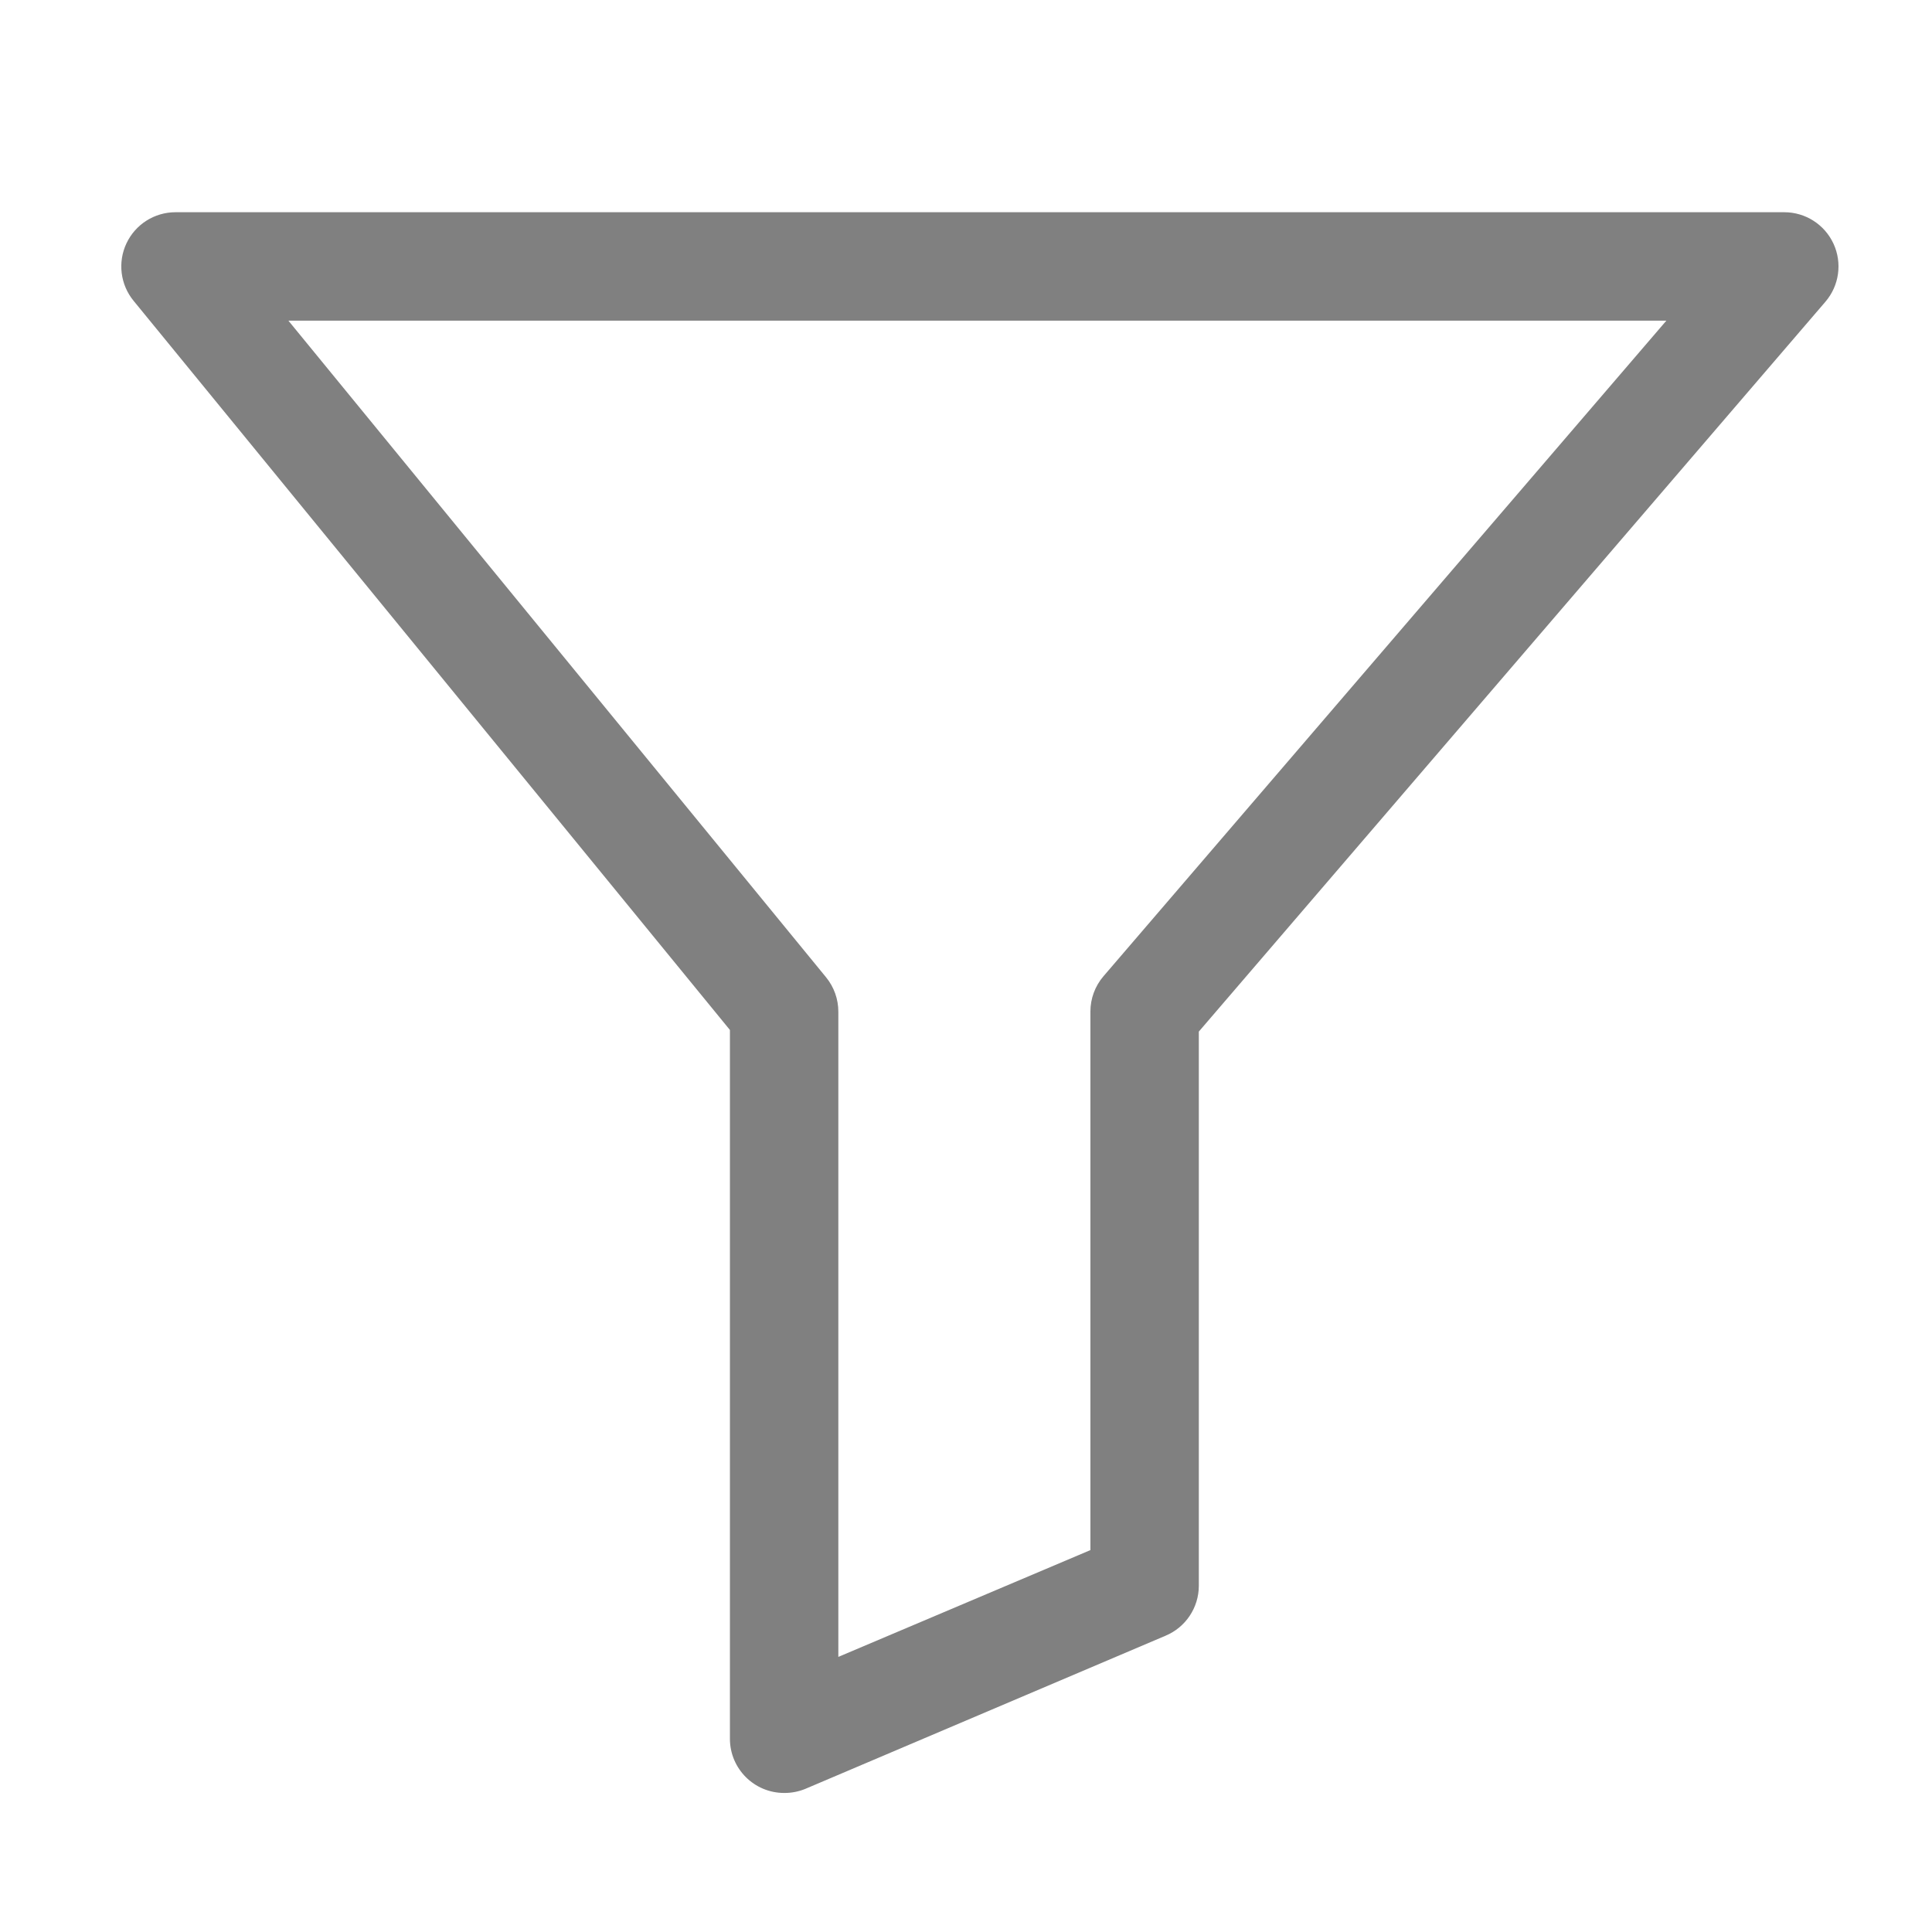
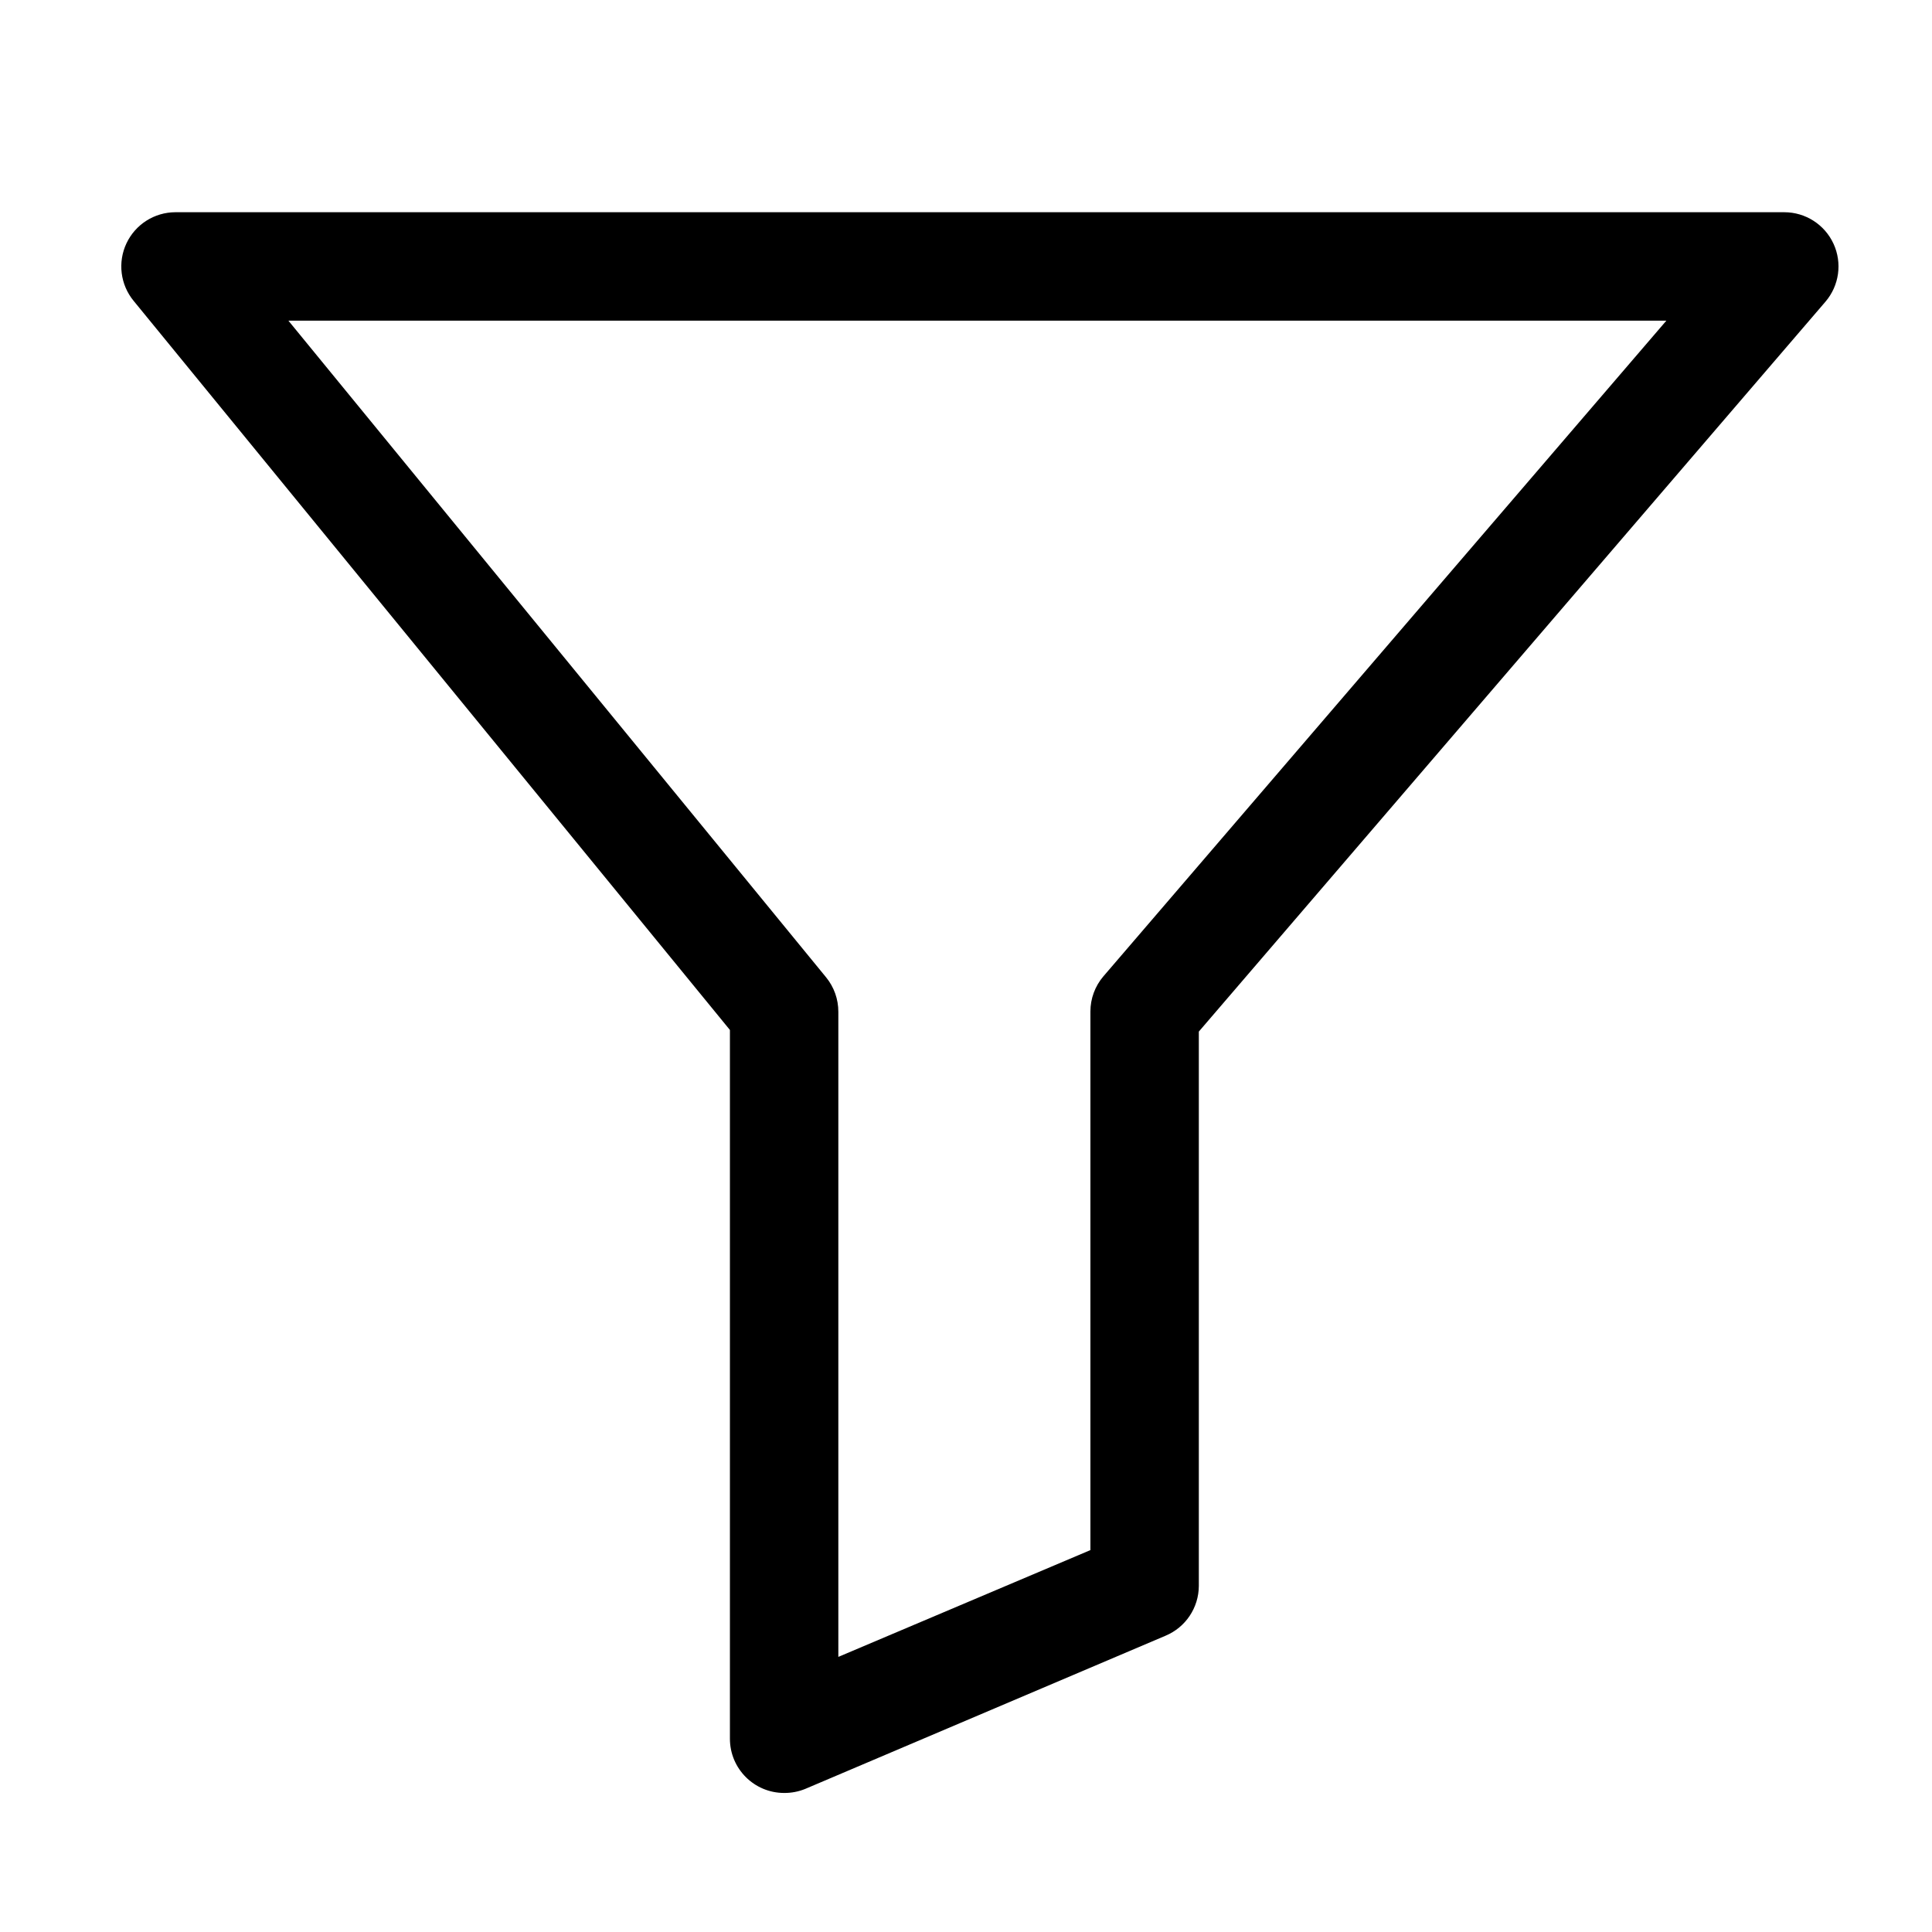
<svg xmlns="http://www.w3.org/2000/svg" viewBox="0 0 71.28 71.28">
-   <path d="M28.93,66.15a2,2,0,0,1-2-2V38L4.93,11.1A2,2,0,0,1,6.47,7.83H65.83a2,2,0,0,1,1.52,3.3L44.23,38.06V58.51A2,2,0,0,1,43,60.35L29.71,66A2,2,0,0,1,28.93,66.15ZM10.64,11.83,30.48,36.06a2,2,0,0,1,.45,1.27v23.8l9.3-3.94V37.32a2,2,0,0,1,.48-1.3L61.48,11.83Z" fill="gray" />
+   <path d="M28.93,66.15a2,2,0,0,1-2-2V38L4.93,11.1A2,2,0,0,1,6.47,7.83H65.83a2,2,0,0,1,1.52,3.3L44.23,38.06V58.51A2,2,0,0,1,43,60.35L29.71,66A2,2,0,0,1,28.93,66.15ZM10.64,11.83,30.48,36.06a2,2,0,0,1,.45,1.27v23.8l9.3-3.94V37.32a2,2,0,0,1,.48-1.3L61.48,11.83Z" />
</svg>
